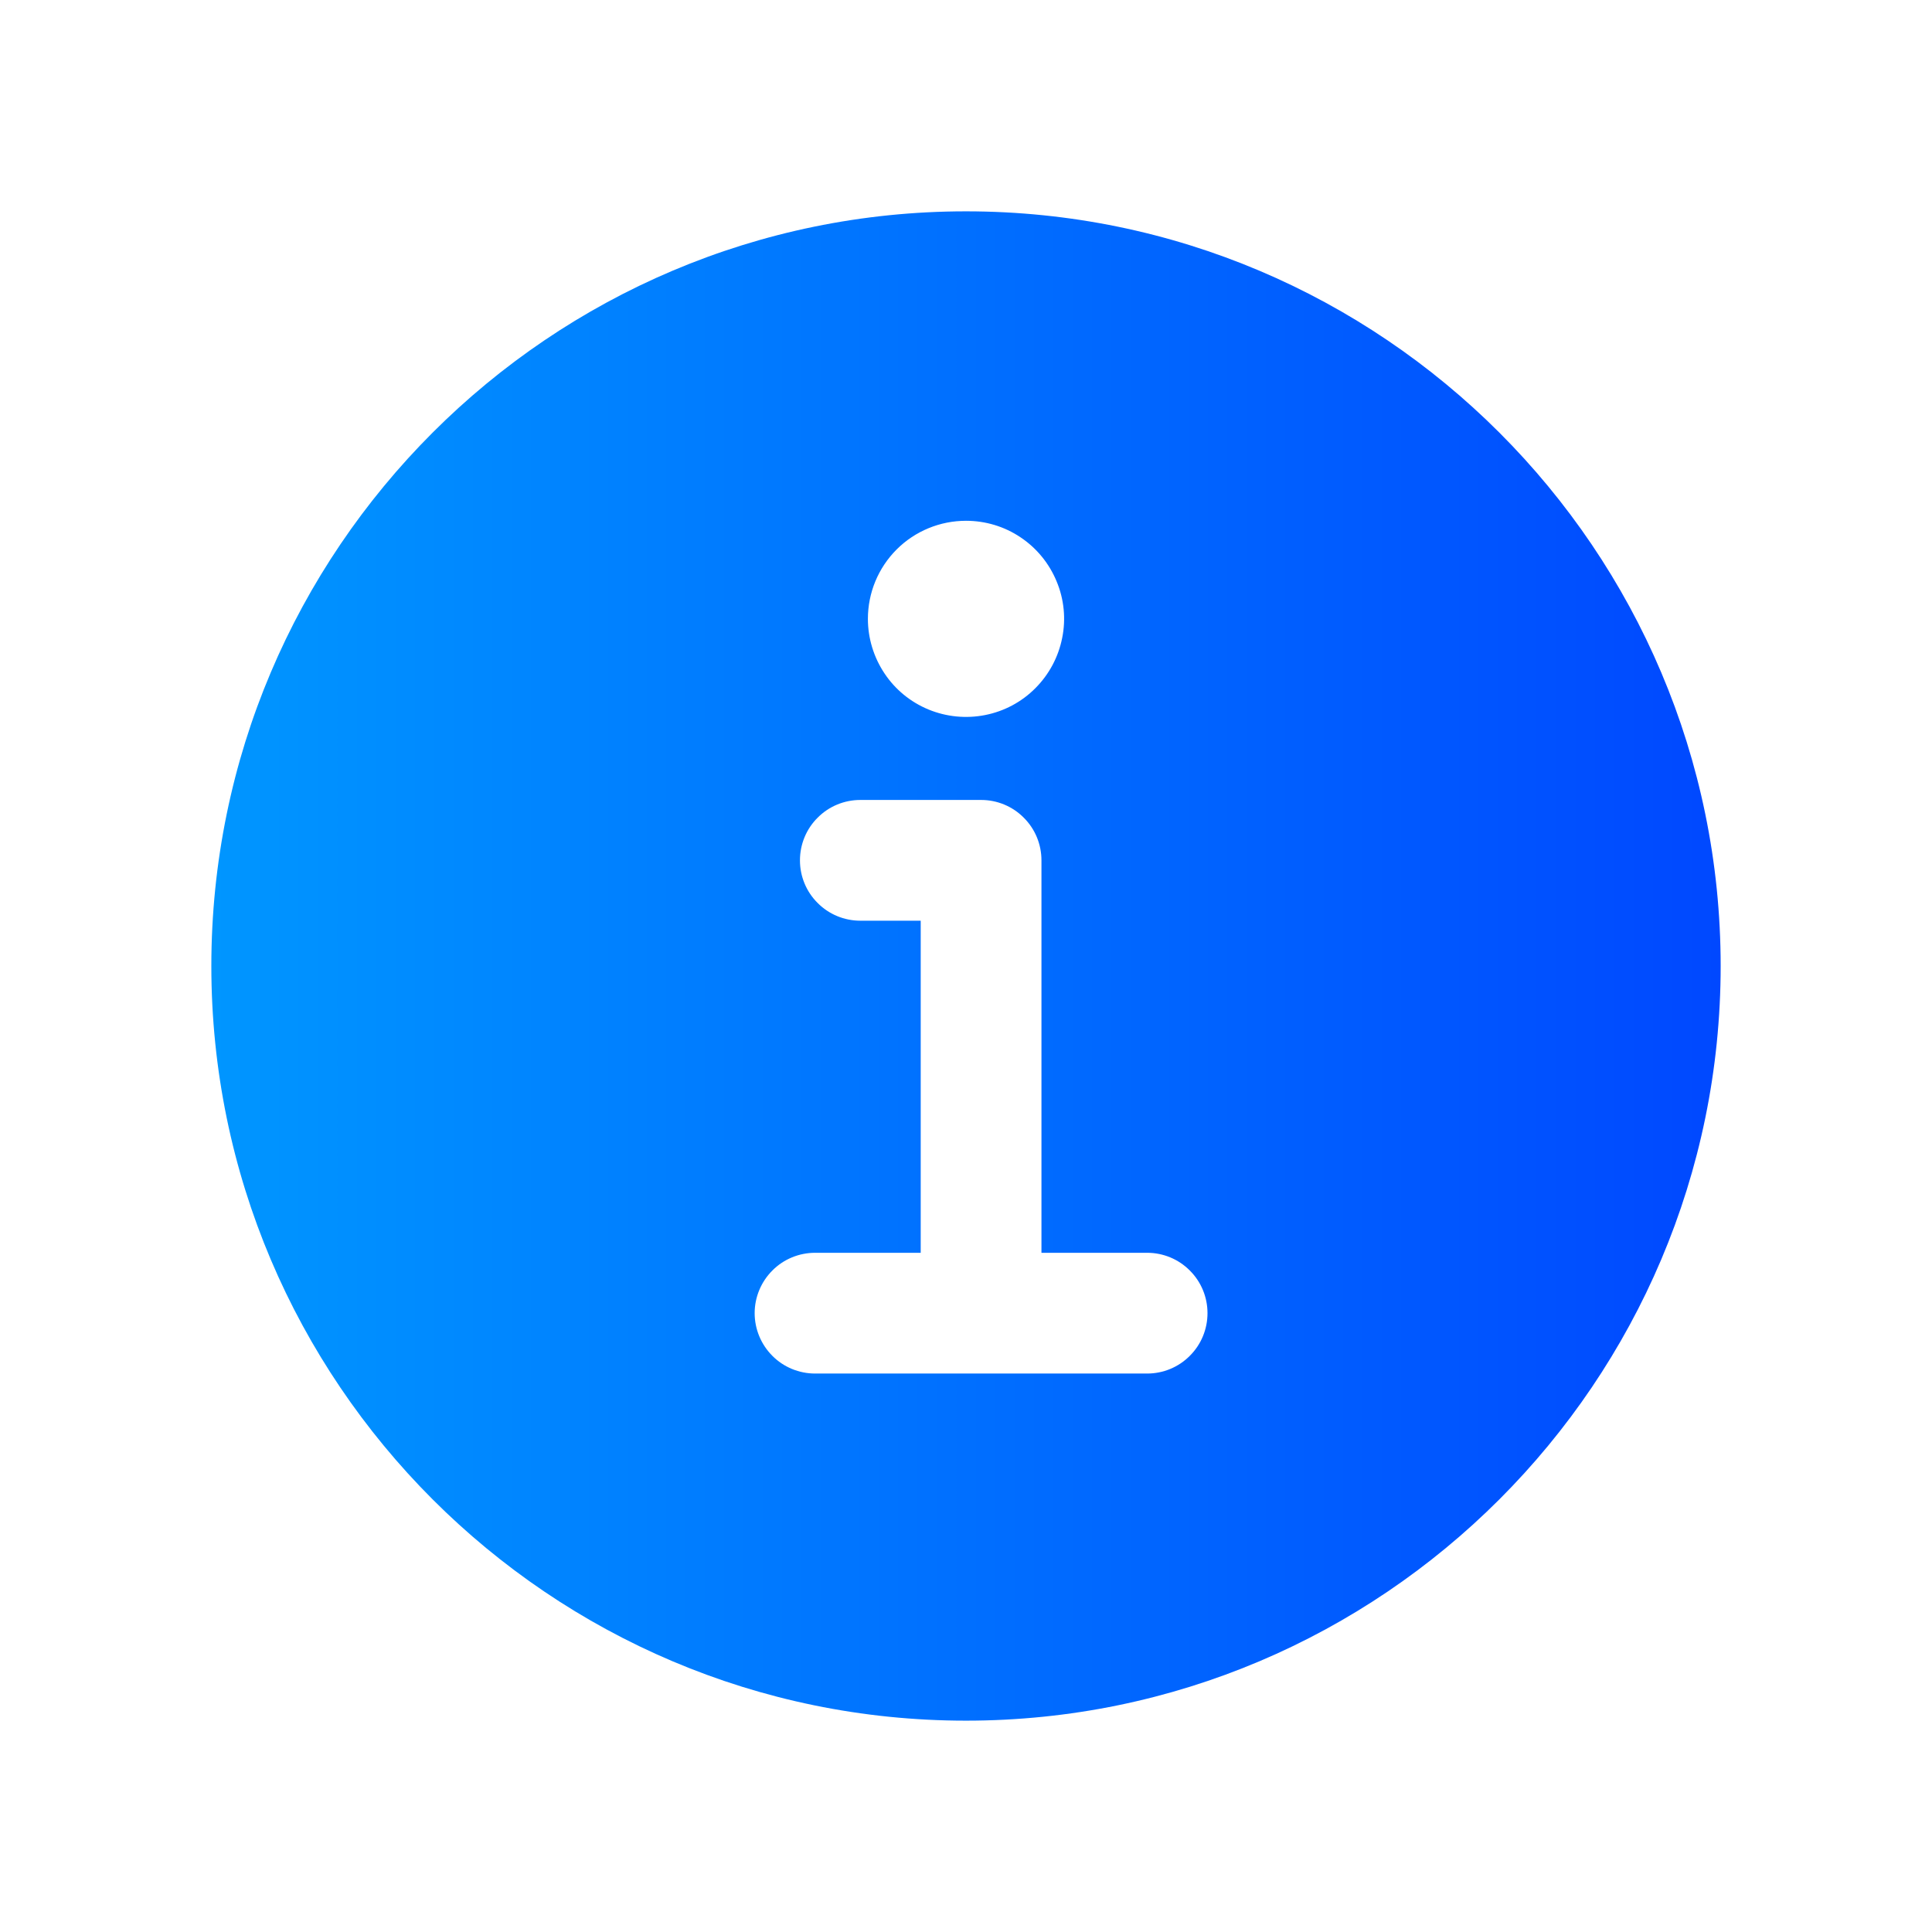
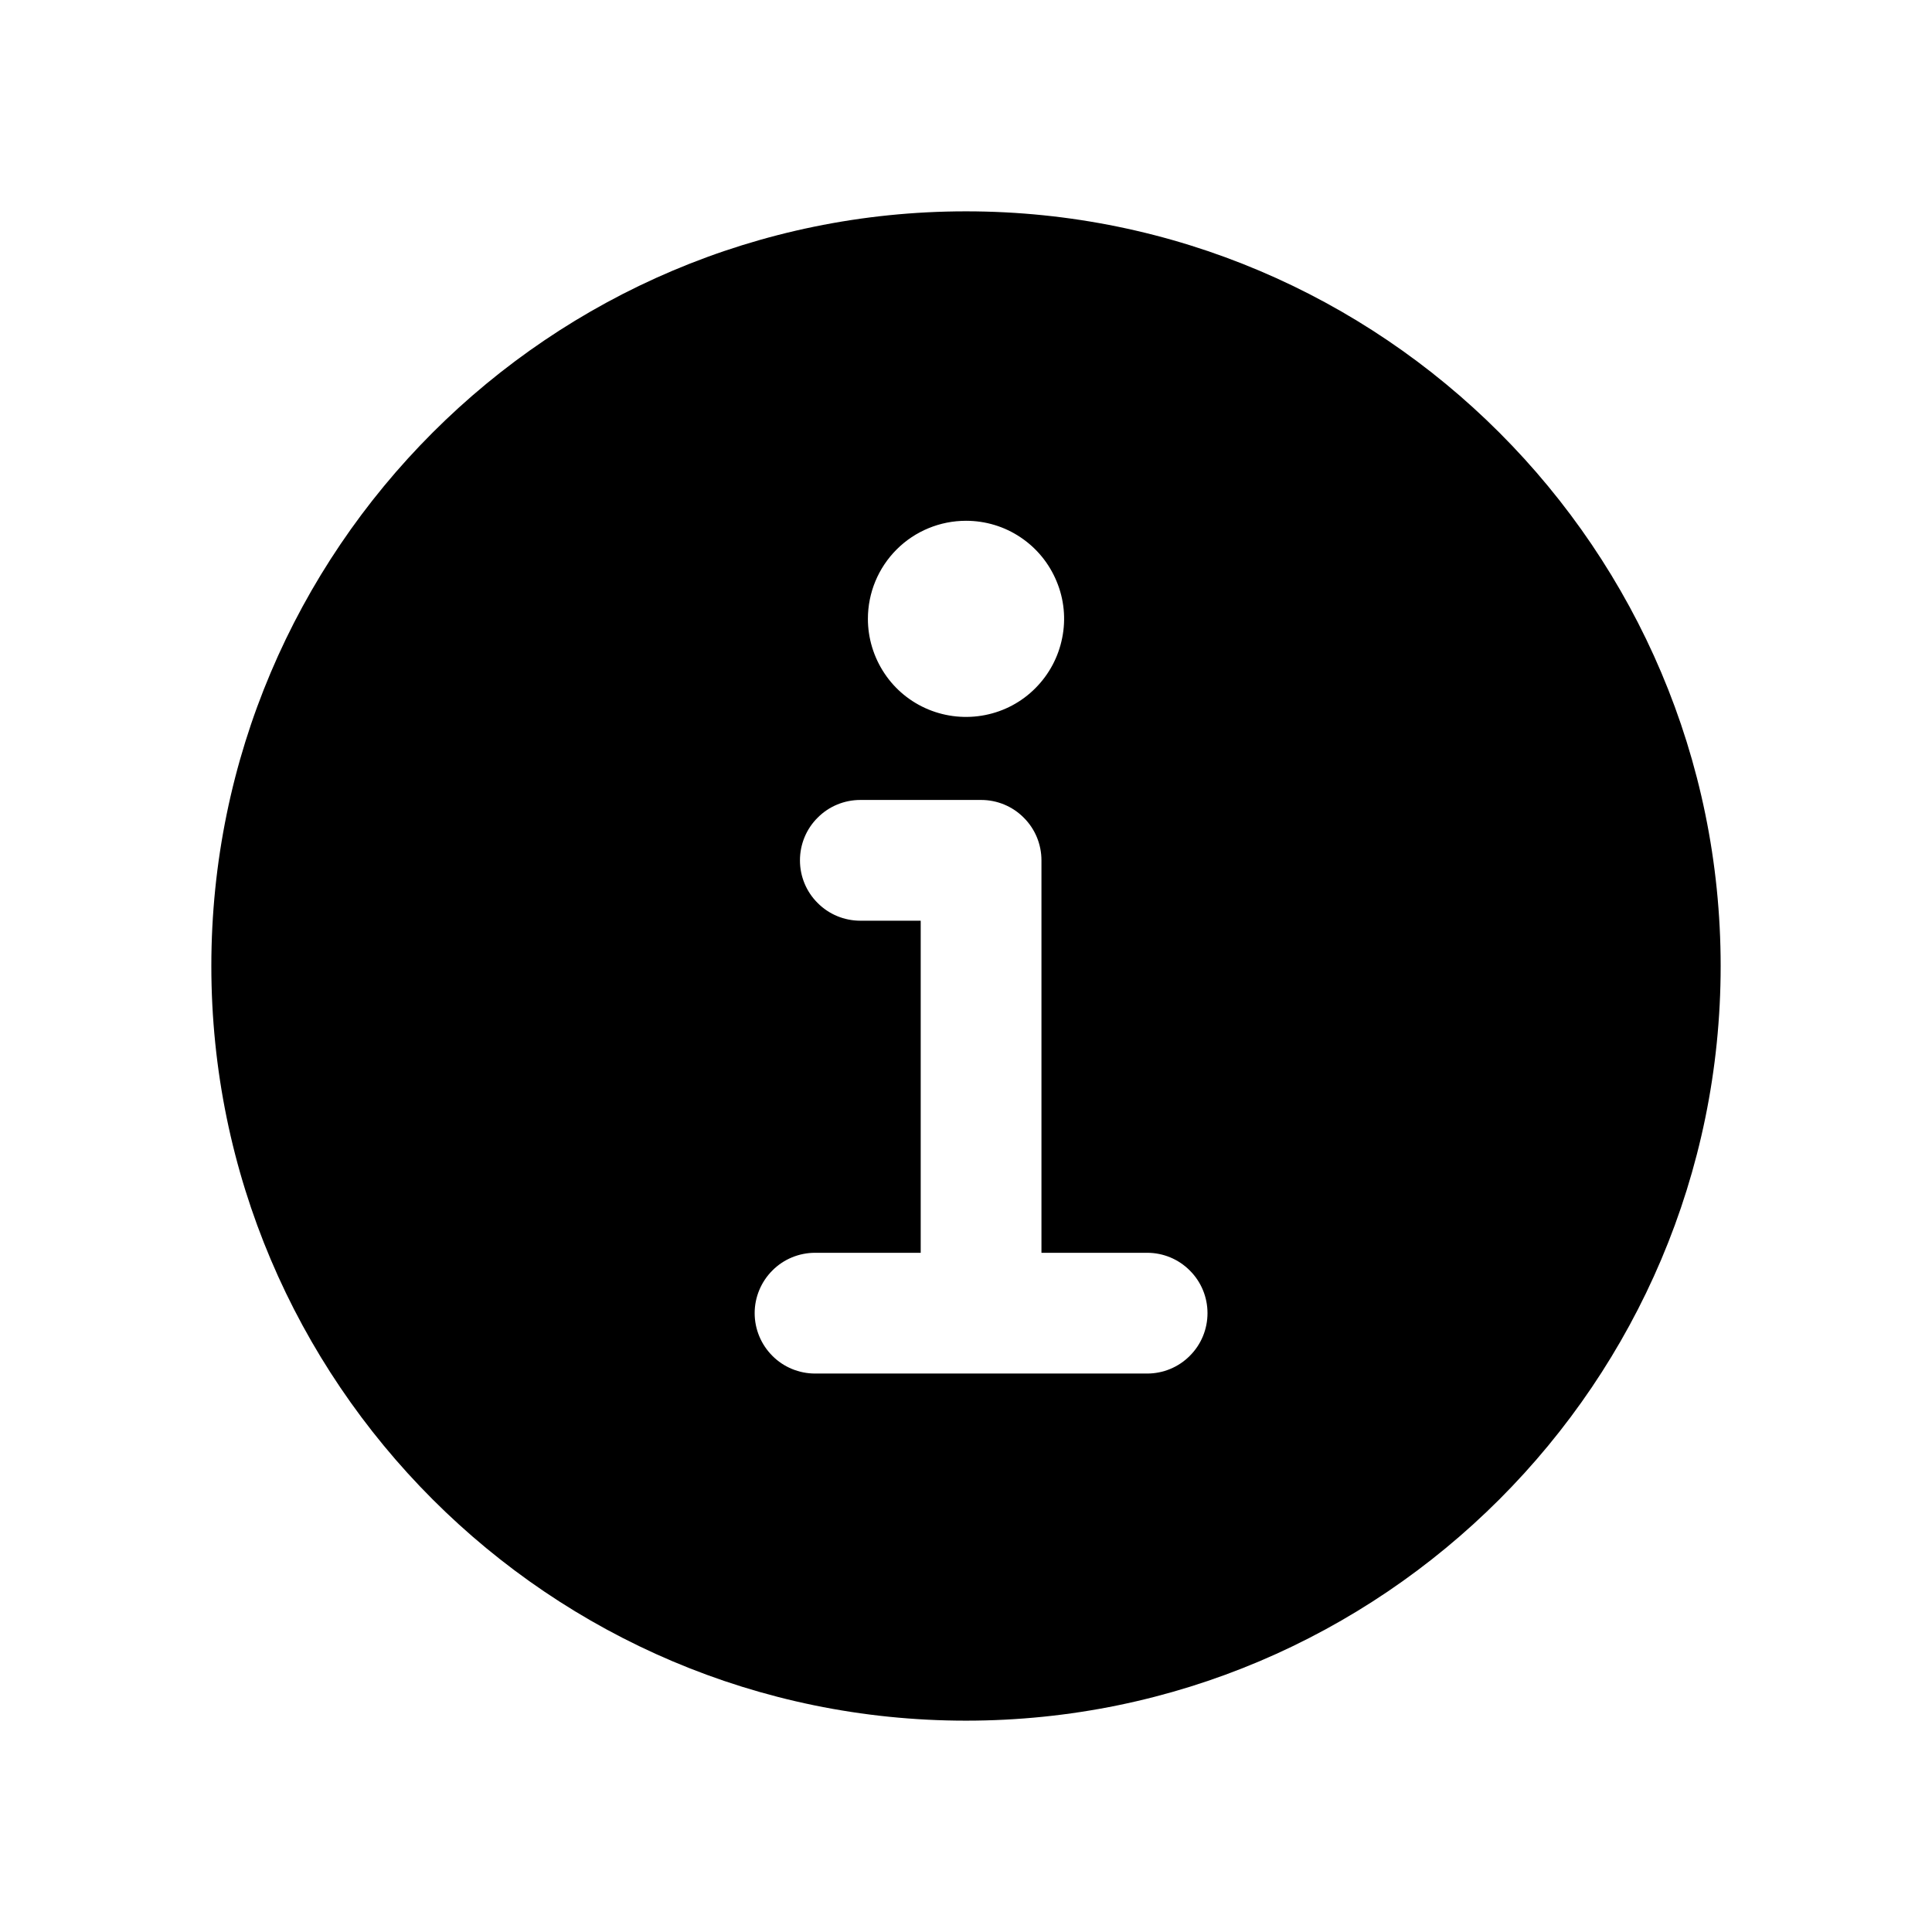
<svg xmlns="http://www.w3.org/2000/svg" width="18" height="18" viewBox="0 0 18 18" fill="none">
  <path d="M9 1.969C5.123 1.969 1.969 5.123 1.969 9C1.969 12.877 5.123 16.031 9 16.031C12.877 16.031 16.031 12.877 16.031 9C16.031 5.123 12.877 1.969 9 1.969ZM9 4.852C9.181 4.852 9.358 4.905 9.508 5.006C9.658 5.106 9.775 5.249 9.844 5.416C9.914 5.583 9.932 5.767 9.896 5.944C9.861 6.121 9.774 6.284 9.646 6.412C9.519 6.54 9.356 6.627 9.178 6.662C9.001 6.697 8.817 6.679 8.65 6.61C8.483 6.541 8.34 6.424 8.24 6.273C8.14 6.123 8.086 5.946 8.086 5.766C8.086 5.523 8.182 5.291 8.354 5.119C8.525 4.948 8.758 4.852 9 4.852ZM10.688 12.797H7.594C7.445 12.797 7.301 12.738 7.196 12.632C7.091 12.527 7.031 12.384 7.031 12.234C7.031 12.085 7.091 11.942 7.196 11.837C7.301 11.731 7.445 11.672 7.594 11.672H8.578V8.578H8.016C7.866 8.578 7.723 8.519 7.618 8.413C7.512 8.308 7.453 8.165 7.453 8.016C7.453 7.866 7.512 7.723 7.618 7.618C7.723 7.512 7.866 7.453 8.016 7.453H9.141C9.29 7.453 9.433 7.512 9.538 7.618C9.644 7.723 9.703 7.866 9.703 8.016V11.672H10.688C10.837 11.672 10.98 11.731 11.085 11.837C11.191 11.942 11.25 12.085 11.25 12.234C11.25 12.384 11.191 12.527 11.085 12.632C10.98 12.738 10.837 12.797 10.688 12.797Z" fill="url(#paint0_linear_2875_43551)" />
  <defs>
    <linearGradient id="paint0_linear_2875_43551" x1="1.969" y1="7.945" x2="16.031" y2="7.945" gradientUnits="userSpaceOnUse">
-       <stop stop-color="#0096FF" />
-       <stop offset="1" stop-color="#0048FF" />
+       <stop stopColor="#0096FF" />
+       <stop offset="1" stopColor="#0048FF" />
    </linearGradient>
  </defs>
</svg>
